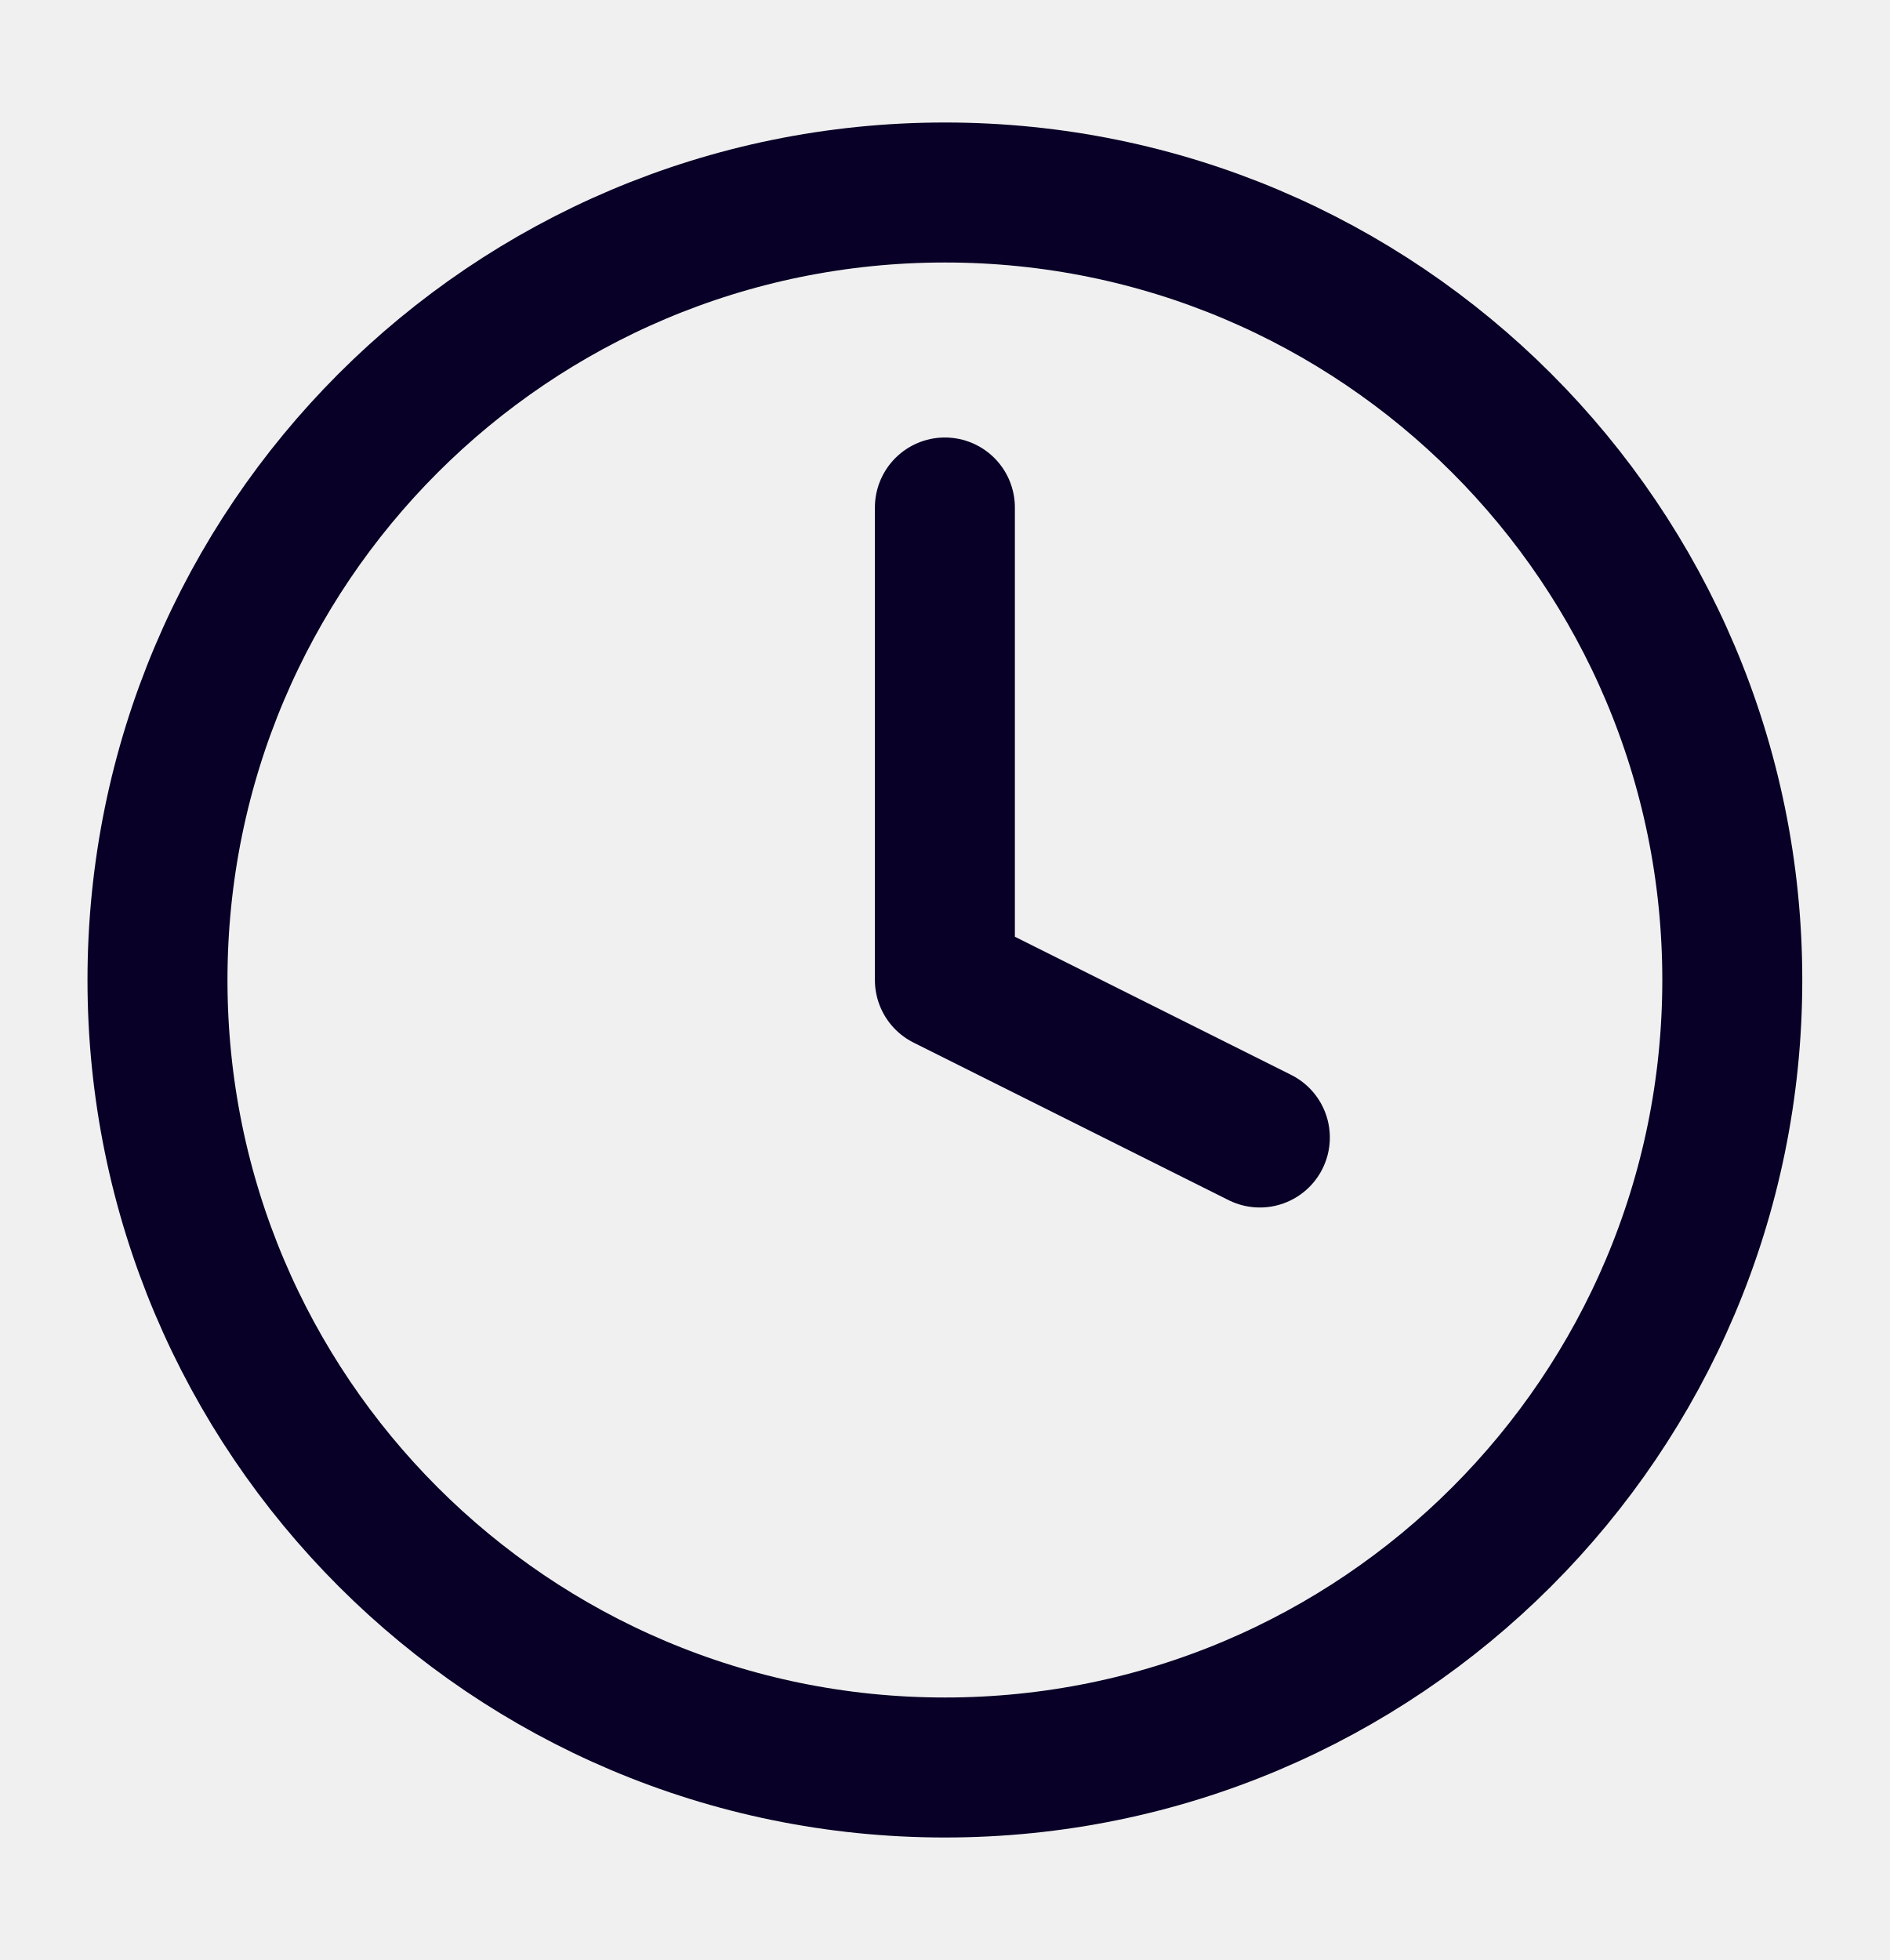
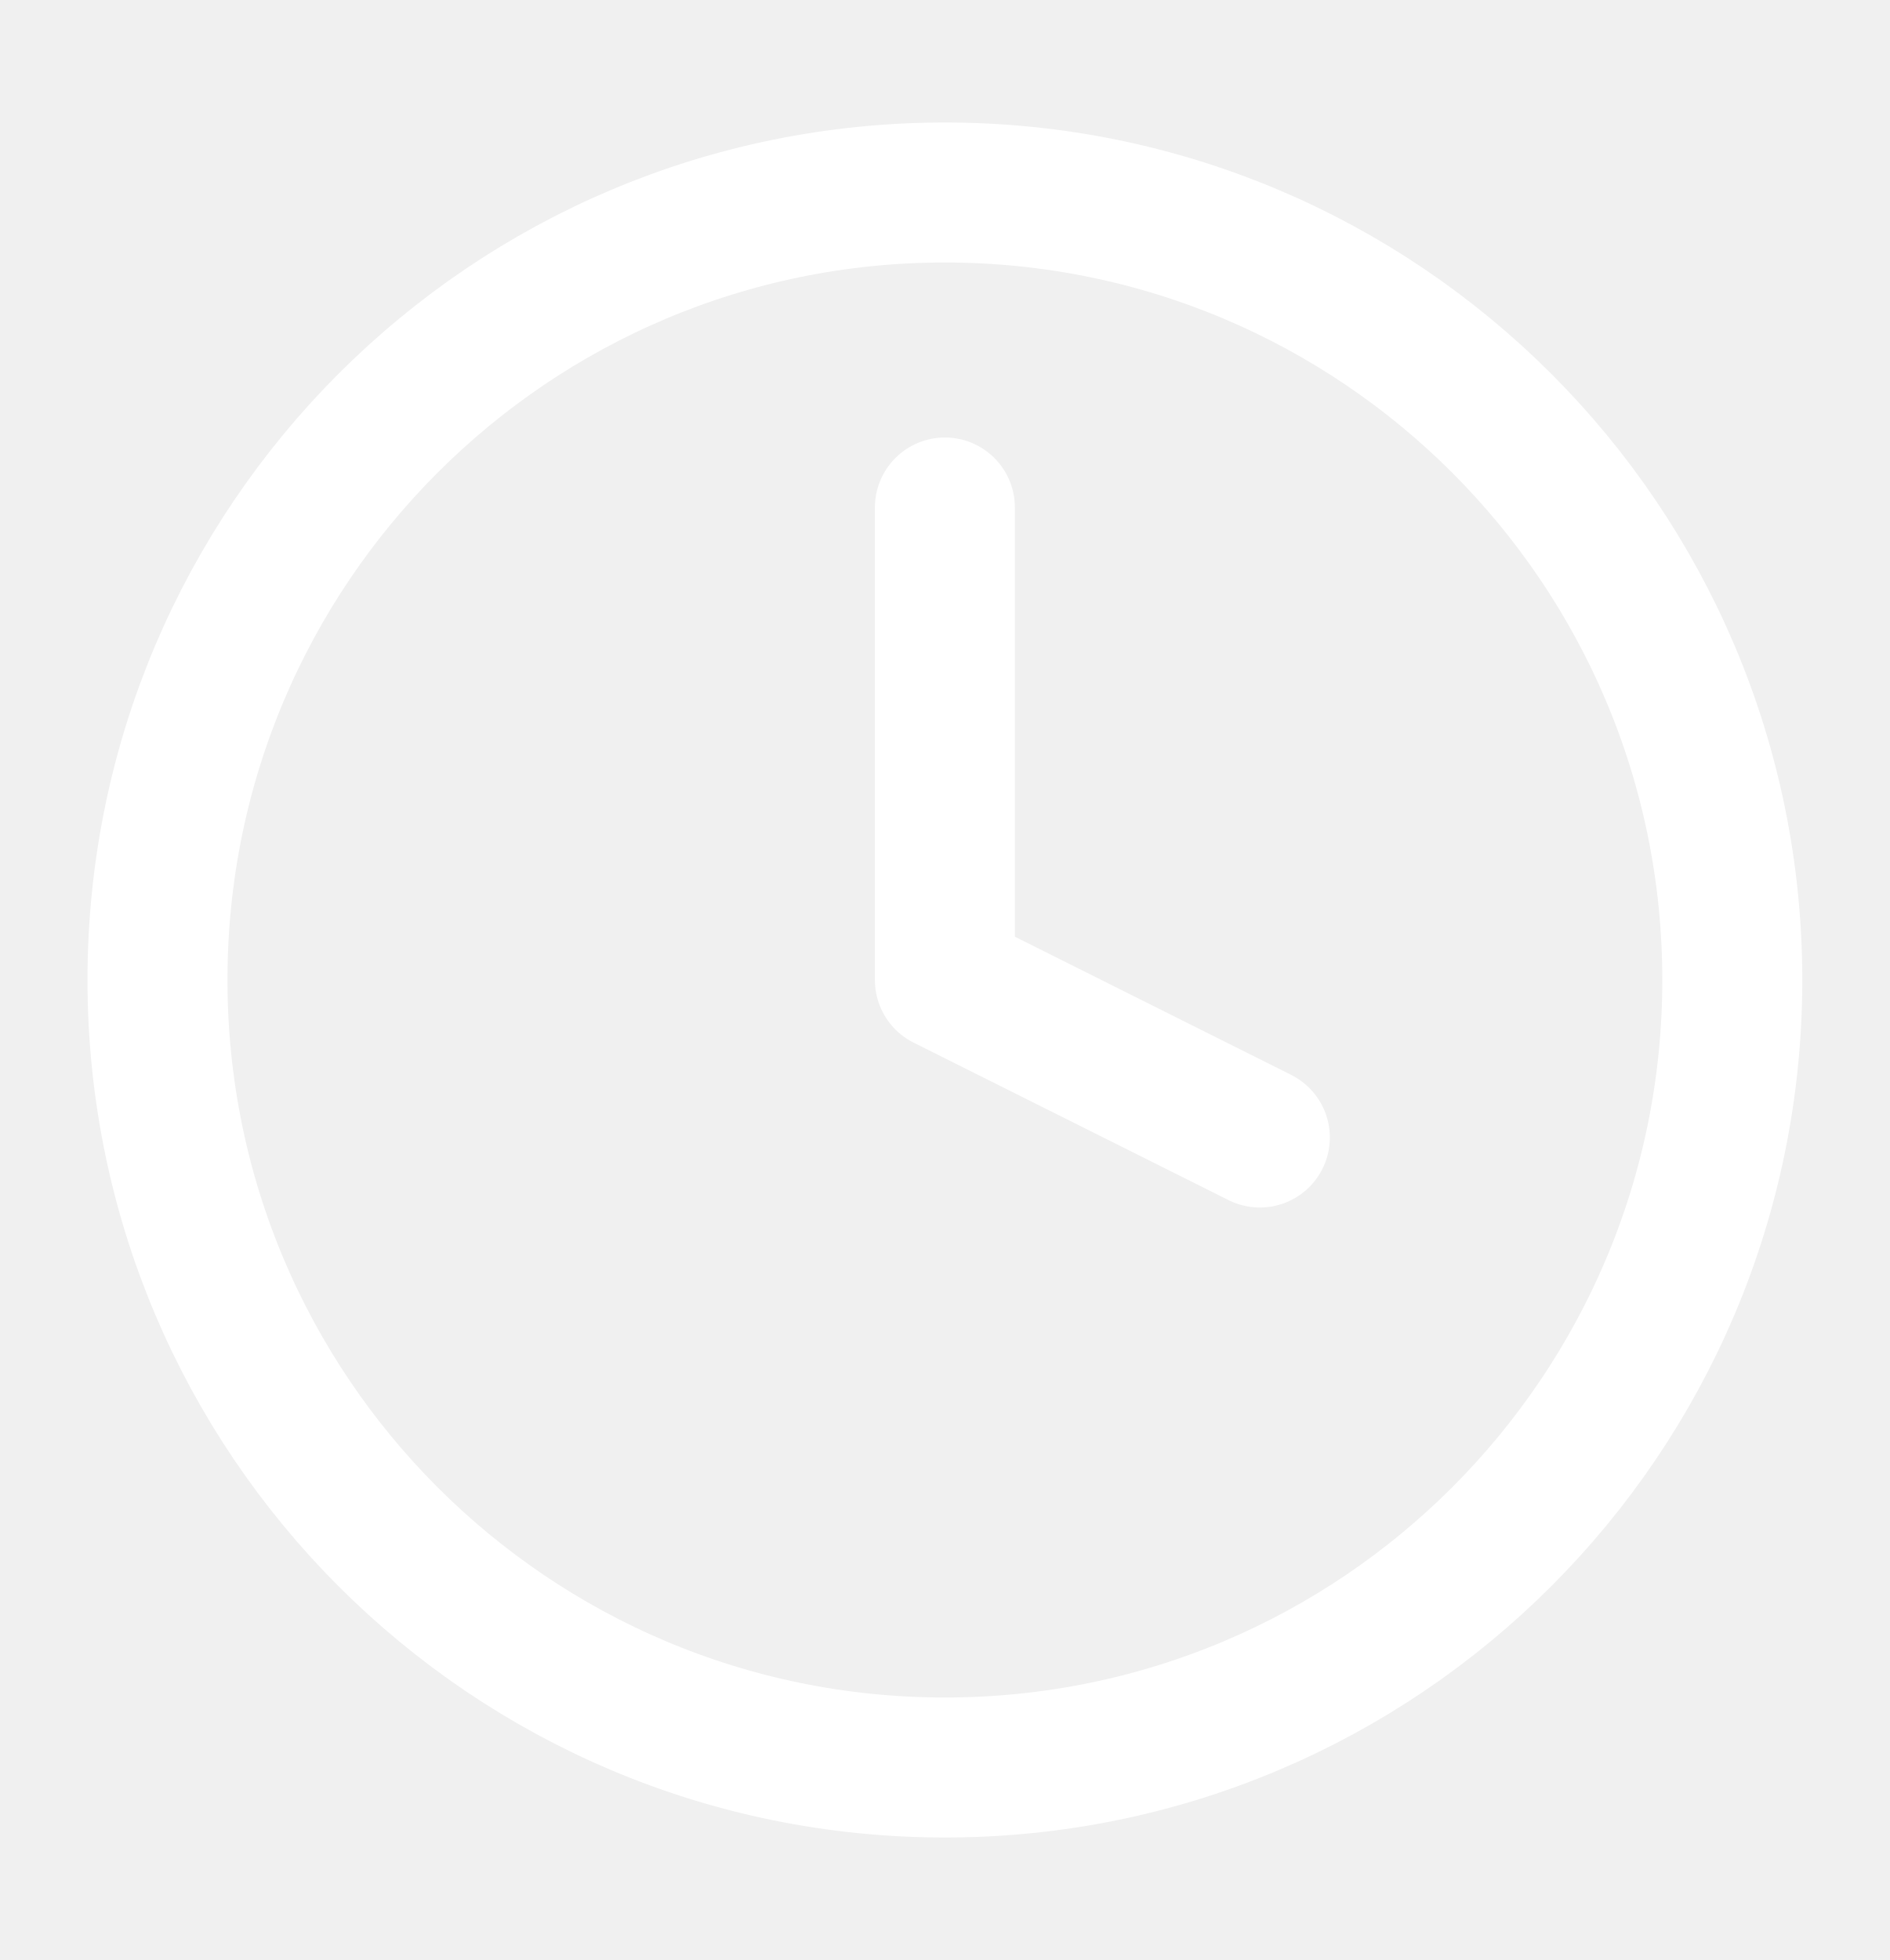
<svg xmlns="http://www.w3.org/2000/svg" width="27" height="28" viewBox="0 0 27 28" fill="none">
-   <path d="M13.5 25.25C19.713 25.25 24.75 20.213 24.75 14C24.75 7.787 19.713 2.75 13.5 2.75C7.287 2.75 2.25 7.787 2.25 14C2.25 20.213 7.287 25.25 13.5 25.25Z" stroke="#080026" stroke-width="2" stroke-linecap="round" stroke-linejoin="round" />
-   <path d="M13.5 7.25V14L18 16.25" stroke="#080026" stroke-width="2" stroke-linecap="round" stroke-linejoin="round" />
+   <path d="M13.5 25.25C19.713 25.25 24.75 20.213 24.75 14C24.75 7.787 19.713 2.75 13.5 2.75C7.287 2.75 2.25 7.787 2.25 14C2.25 20.213 7.287 25.25 13.5 25.25Z" stroke="white" stroke-width="2" stroke-linecap="round" stroke-linejoin="round" />
+   <path d="M13.5 7.25V14L18 16.25" stroke="white" stroke-width="2" stroke-linecap="round" stroke-linejoin="round" />
</svg>
